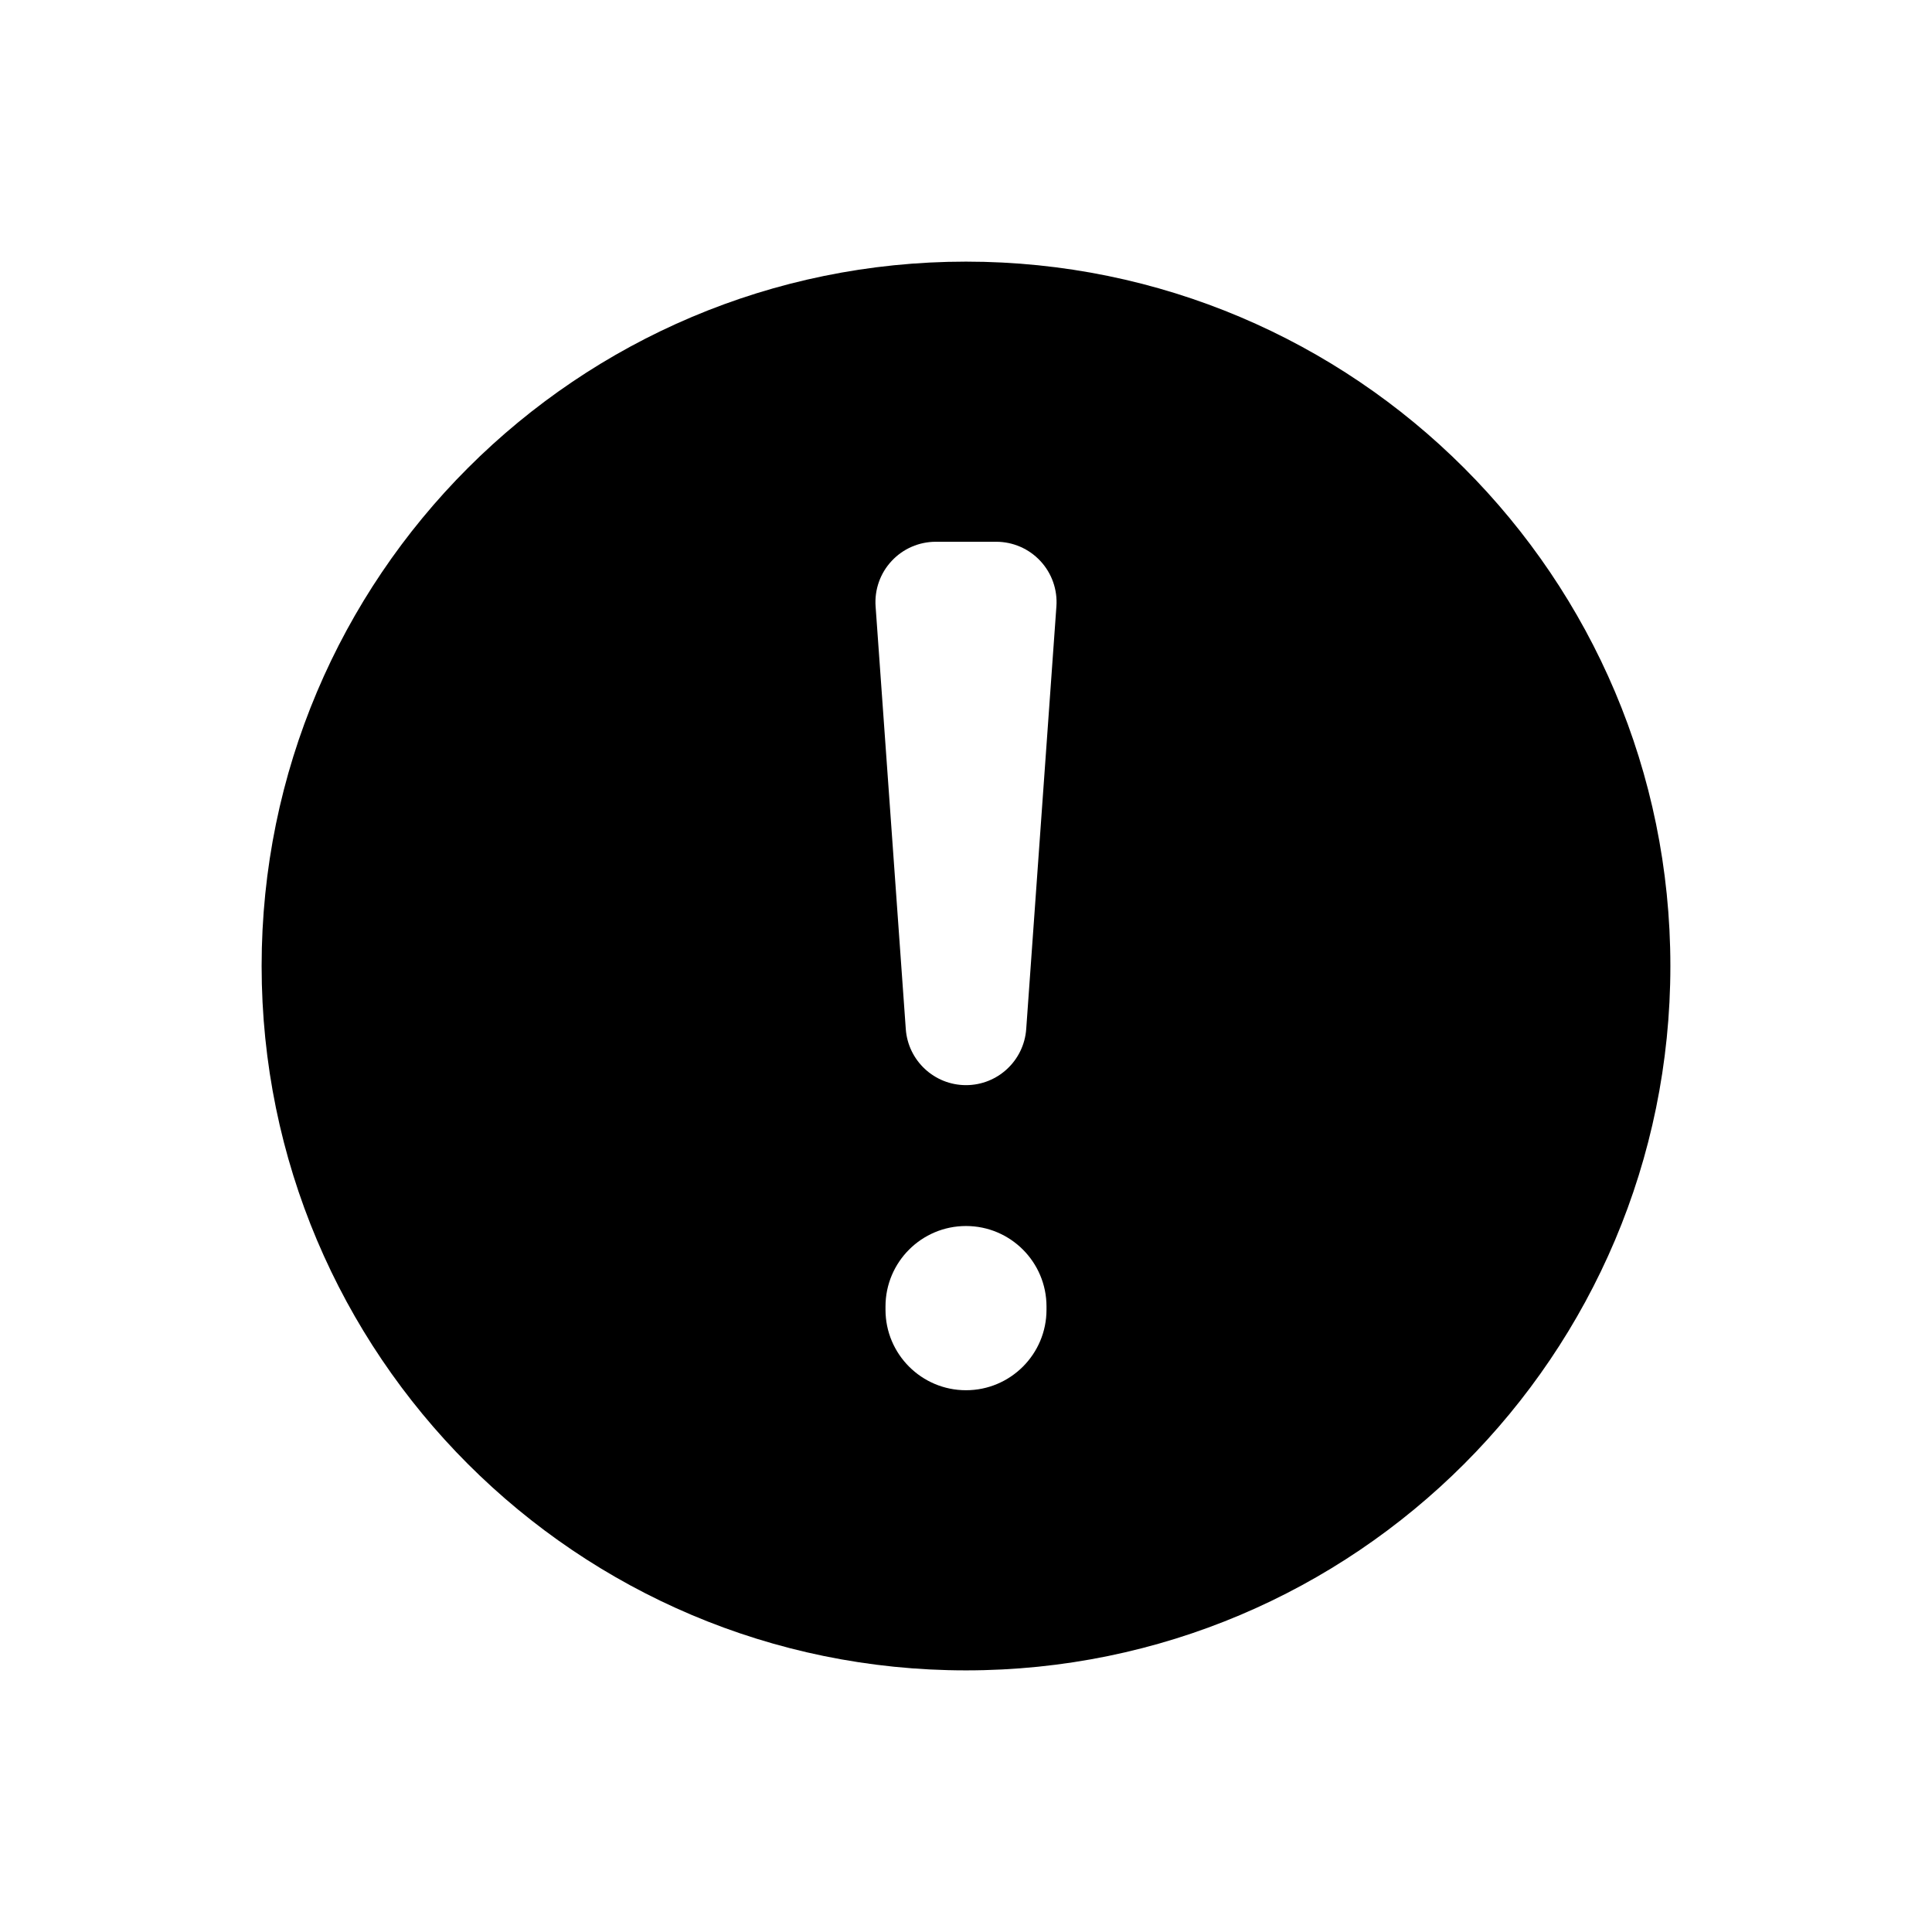
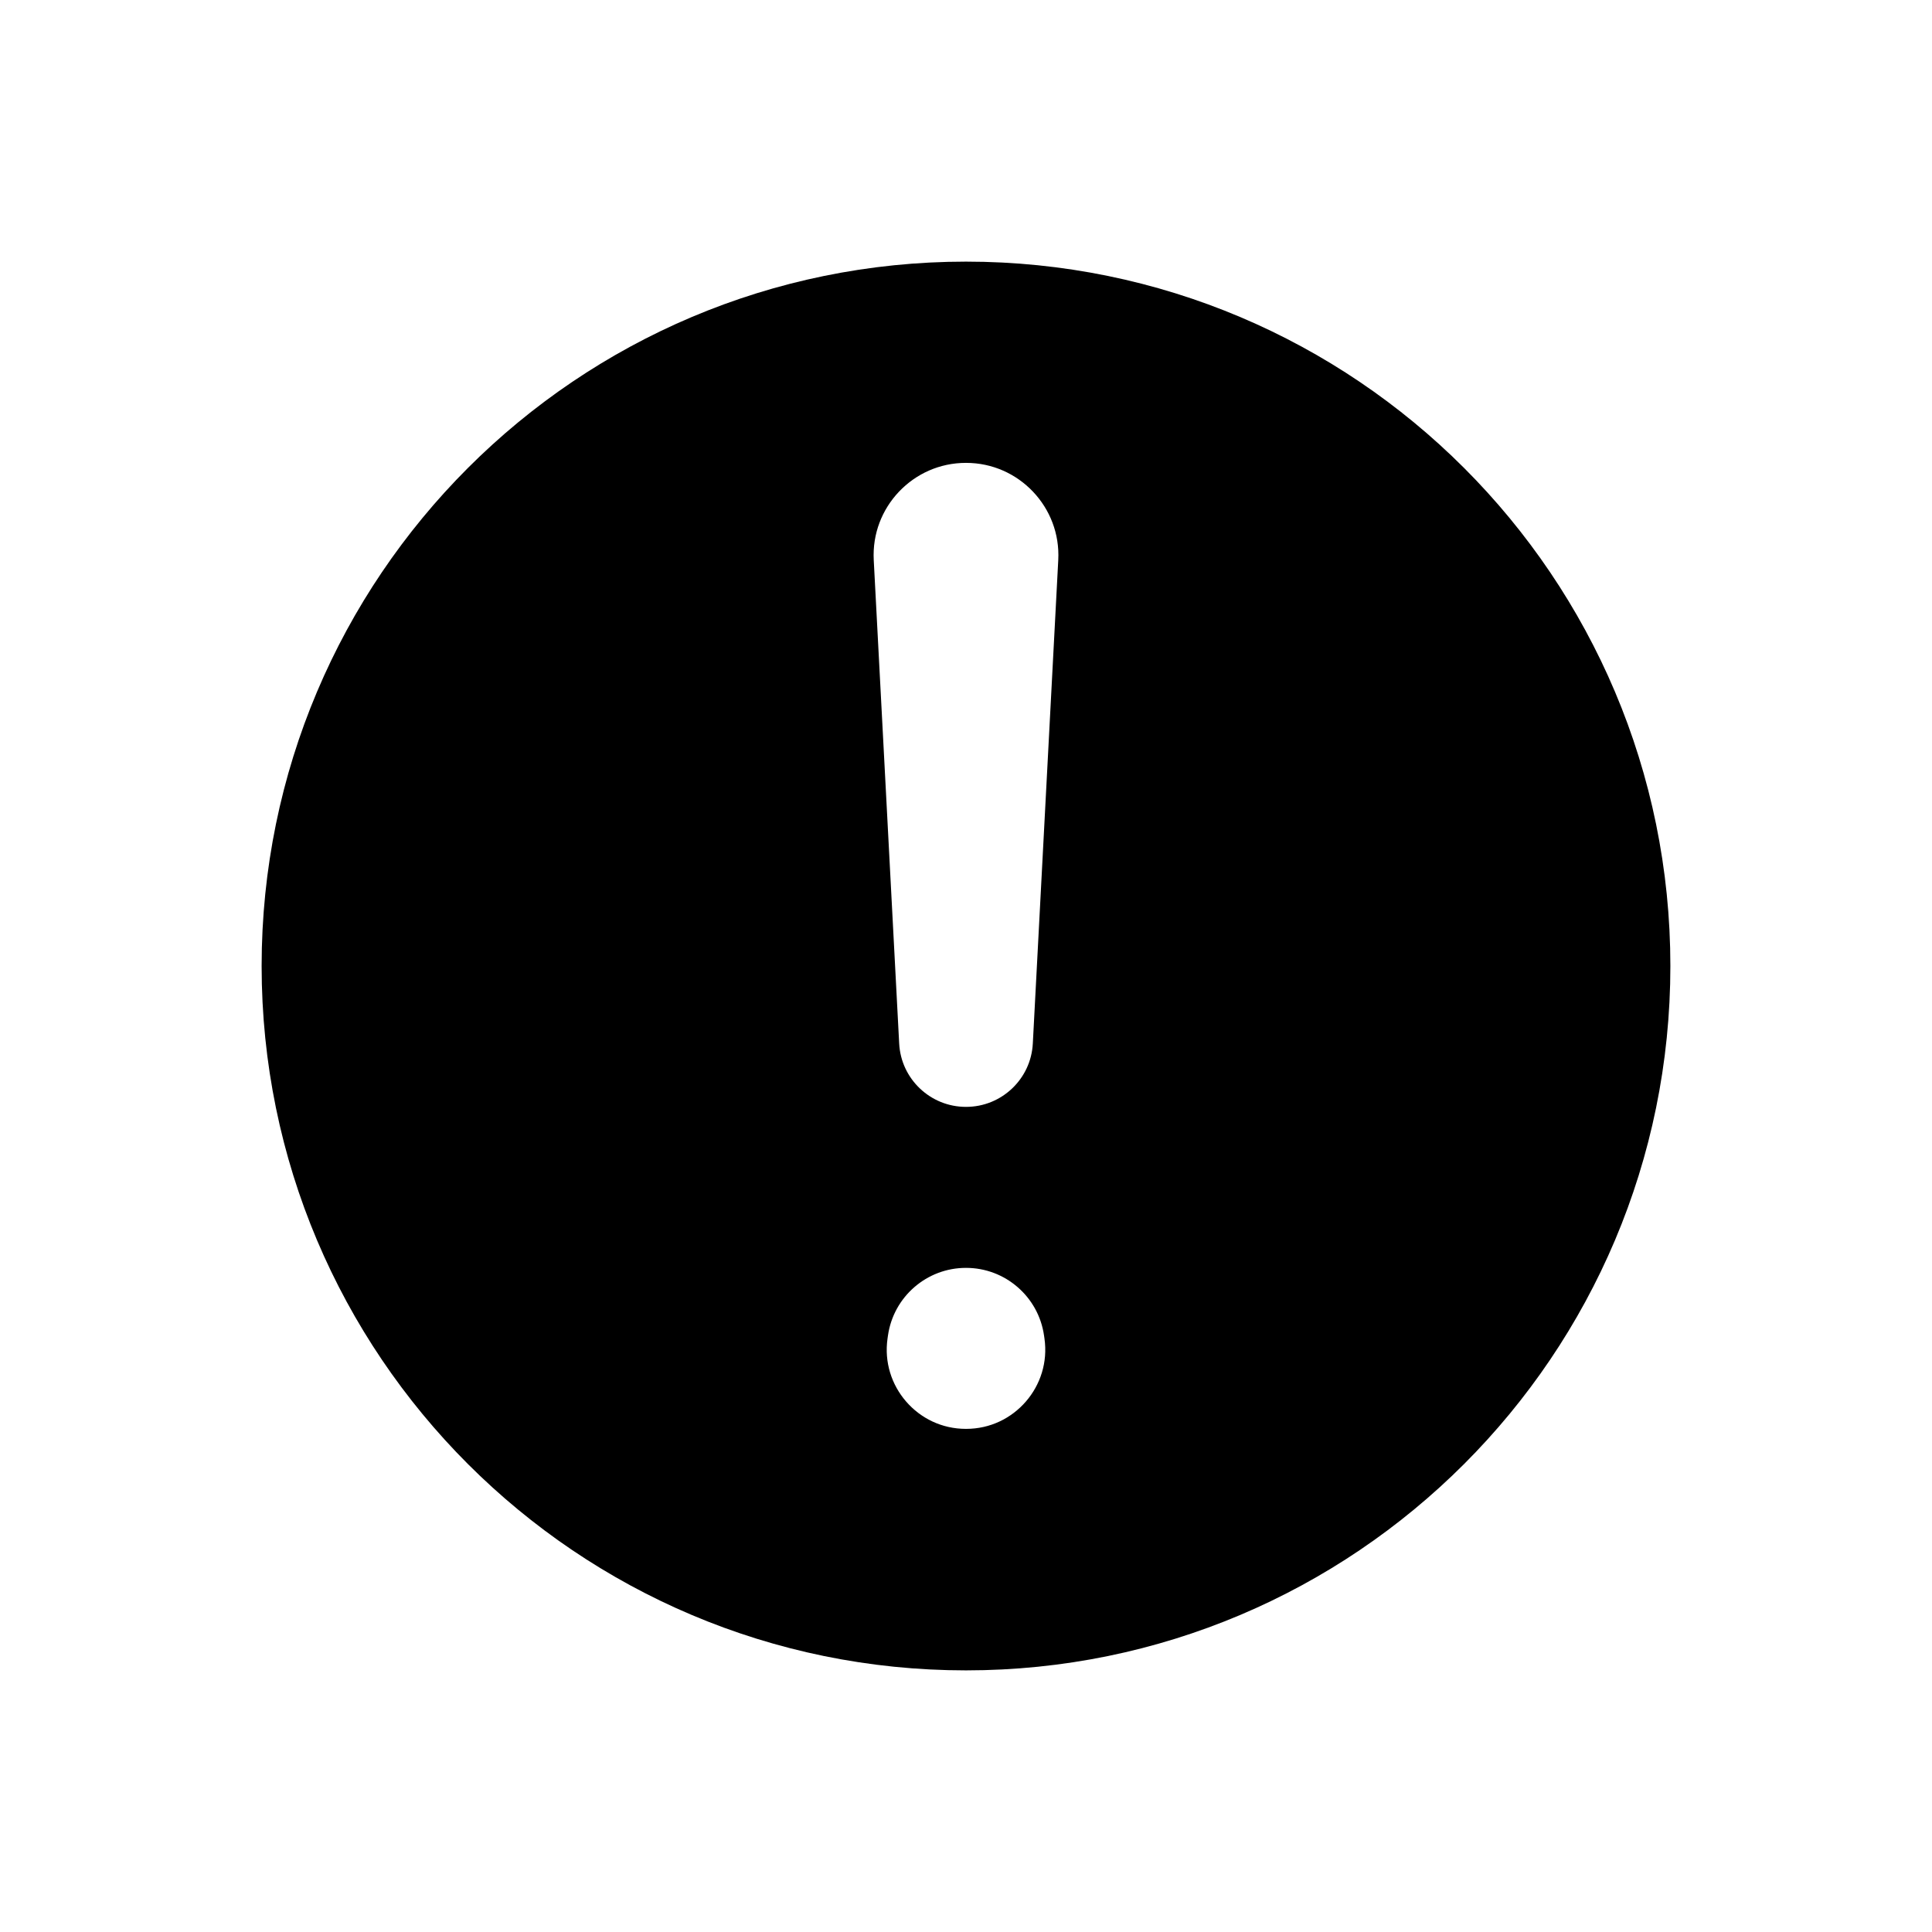
<svg xmlns="http://www.w3.org/2000/svg" width="24" height="24" viewBox="0 0 24 24" fill="none">
-   <path fill-rule="evenodd" clip-rule="evenodd" d="M3.25 12C3.25 7.168 7.168 3.25 12 3.25C16.832 3.25 20.75 7.168 20.75 12C20.75 16.832 16.832 20.75 12 20.75C7.168 20.75 3.25 16.832 3.25 12ZM11.076 6.969C11.218 6.816 11.417 6.73 11.625 6.73H12.375C12.583 6.73 12.782 6.816 12.924 6.969C13.066 7.121 13.138 7.326 13.123 7.533L12.748 12.783C12.72 13.176 12.393 13.48 12 13.48C11.607 13.48 11.28 13.176 11.252 12.783L10.877 7.533C10.862 7.326 10.934 7.121 11.076 6.969ZM12 15.23C12.552 15.23 13 15.678 13 16.23V16.27C13 16.822 12.552 17.27 12 17.27C11.448 17.27 11 16.822 11 16.27V16.23C11 15.678 11.448 15.23 12 15.23Z" fill="black" />
+   <g id="Interface/S/AlarmFilled">
+     <path id="ToneAlpha1" fill-rule="evenodd" clip-rule="evenodd" d="M20 12C20 16.418 16.418 20 12 20C7.582 20 4 16.418 4 12C4 7.582 7.582 4 12 4C16.418 4 20 7.582 20 12ZM13.895 6.997L13.579 13.002C13.535 13.842 12.841 14.5 12 14.5C11.159 14.5 10.465 13.842 10.421 13.002L10.105 6.997C10.048 5.912 10.913 5 12 5C13.087 5 13.952 5.912 13.895 6.997ZM13.712 16.485L13.717 16.52C13.866 17.565 13.056 18.5 12 18.5C10.944 18.5 10.134 17.565 10.283 16.52L10.288 16.485C10.41 15.633 11.139 15 12 15C12.861 15 13.59 15.633 13.712 16.485Z" fill="black" stroke="black" stroke-width="1.5" />
+   </g>
</svg>
